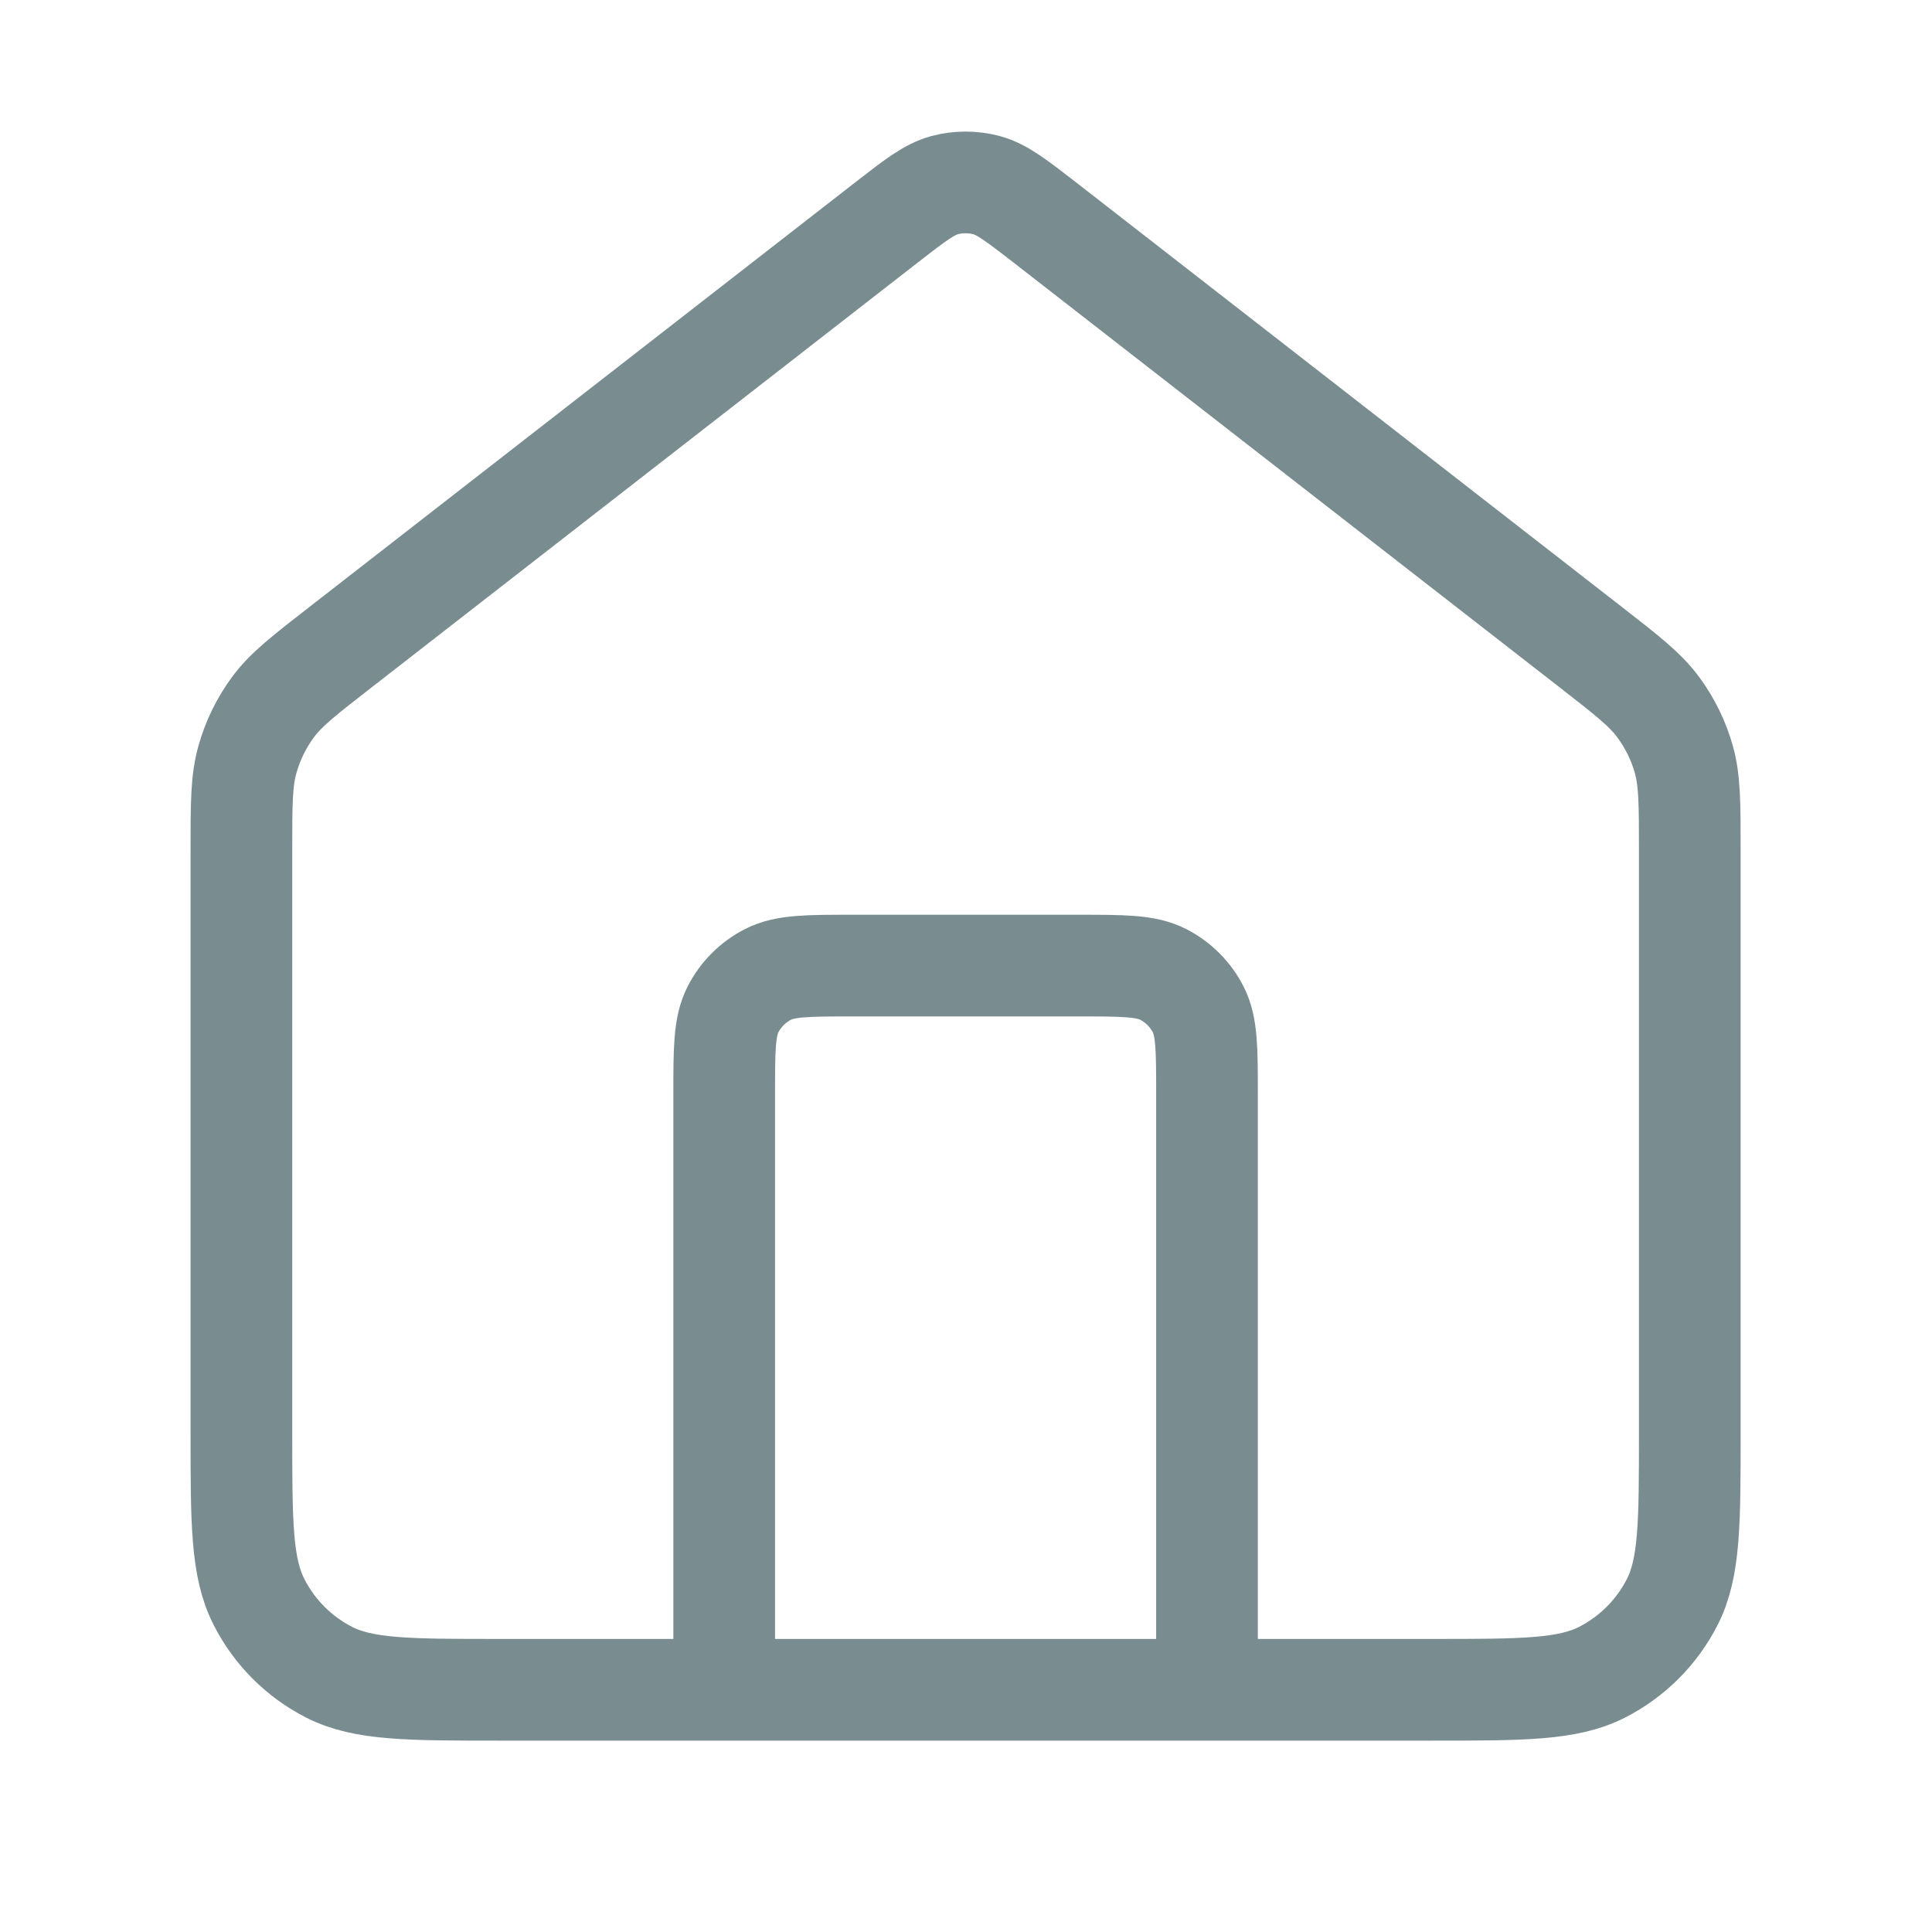
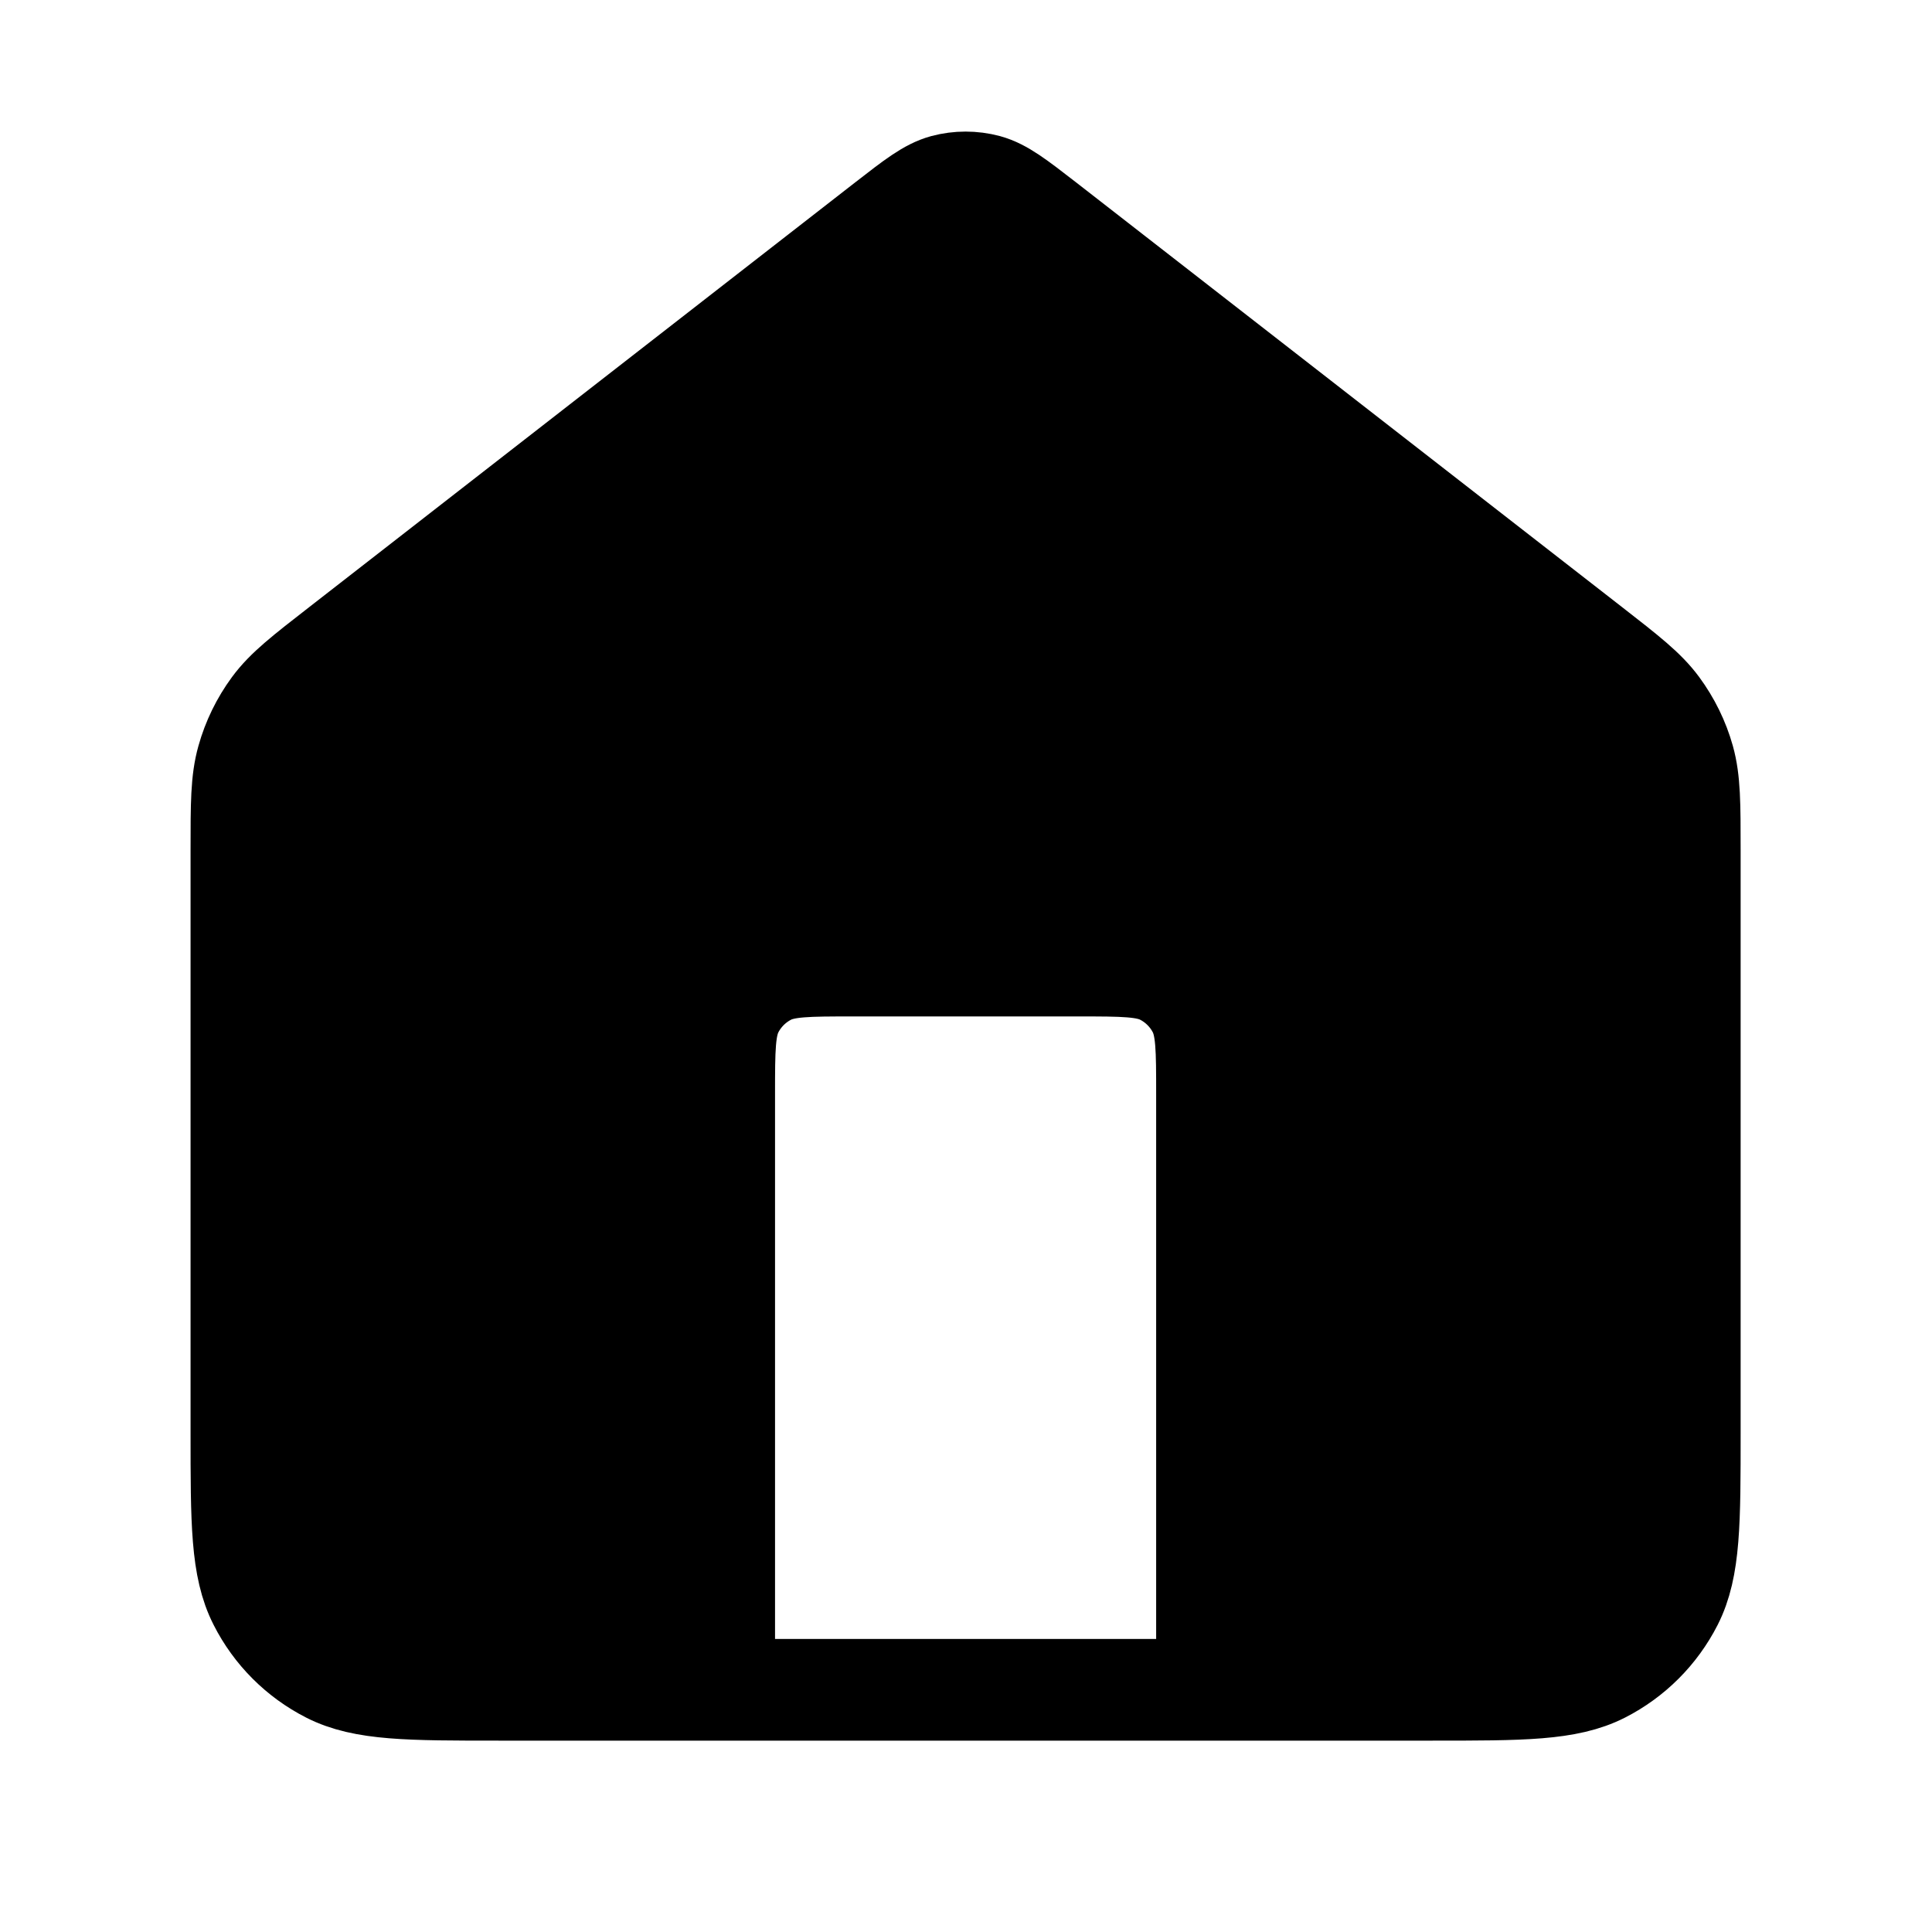
- <svg xmlns="http://www.w3.org/2000/svg" width="19" height="19" viewBox="0 0 19 19" fill="none">
-   <path d="M7.122 16.618V10.762C7.122 10.319 7.122 10.098 7.208 9.928C7.284 9.779 7.405 9.658 7.554 9.582C7.723 9.496 7.945 9.496 8.388 9.496H10.604C11.047 9.496 11.269 9.496 11.438 9.582C11.587 9.658 11.708 9.779 11.784 9.928C11.87 10.098 11.87 10.319 11.87 10.762V16.618M8.719 2.187L3.352 6.362C2.993 6.641 2.813 6.78 2.684 6.955C2.57 7.11 2.485 7.284 2.433 7.47C2.374 7.679 2.374 7.906 2.374 8.361V14.086C2.374 14.972 2.374 15.415 2.547 15.754C2.698 16.052 2.94 16.294 3.238 16.446C3.577 16.618 4.02 16.618 4.906 16.618H14.086C14.972 16.618 15.415 16.618 15.754 16.446C16.052 16.294 16.294 16.052 16.446 15.754C16.618 15.415 16.618 14.972 16.618 14.086V8.361C16.618 7.906 16.618 7.679 16.56 7.47C16.508 7.284 16.422 7.11 16.308 6.955C16.179 6.78 15.999 6.641 15.641 6.362L10.274 2.187C9.995 1.971 9.856 1.863 9.703 1.821C9.567 1.785 9.425 1.785 9.289 1.821C9.136 1.863 8.997 1.971 8.719 2.187Z" stroke="#798C90" stroke-linecap="round" stroke-linejoin="round" />
+ <svg xmlns="http://www.w3.org/2000/svg" width="19" height="19" viewBox="0 0 19 19">
+   <path d="M7.122 16.618V10.762C7.122 10.319 7.122 10.098 7.208 9.928C7.284 9.779 7.405 9.658 7.554 9.582C7.723 9.496 7.945 9.496 8.388 9.496H10.604C11.047 9.496 11.269 9.496 11.438 9.582C11.587 9.658 11.708 9.779 11.784 9.928C11.87 10.098 11.87 10.319 11.87 10.762V16.618M8.719 2.187L3.352 6.362C2.993 6.641 2.813 6.78 2.684 6.955C2.57 7.11 2.485 7.284 2.433 7.47C2.374 7.679 2.374 7.906 2.374 8.361V14.086C2.374 14.972 2.374 15.415 2.547 15.754C2.698 16.052 2.94 16.294 3.238 16.446C3.577 16.618 4.02 16.618 4.906 16.618H14.086C14.972 16.618 15.415 16.618 15.754 16.446C16.052 16.294 16.294 16.052 16.446 15.754C16.618 15.415 16.618 14.972 16.618 14.086V8.361C16.618 7.906 16.618 7.679 16.56 7.47C16.508 7.284 16.422 7.11 16.308 6.955C16.179 6.78 15.999 6.641 15.641 6.362L10.274 2.187C9.995 1.971 9.856 1.863 9.703 1.821C9.567 1.785 9.425 1.785 9.289 1.821C9.136 1.863 8.997 1.971 8.719 2.187Z" stroke="currentColor" stroke-linecap="round" stroke-linejoin="round" />
</svg>
